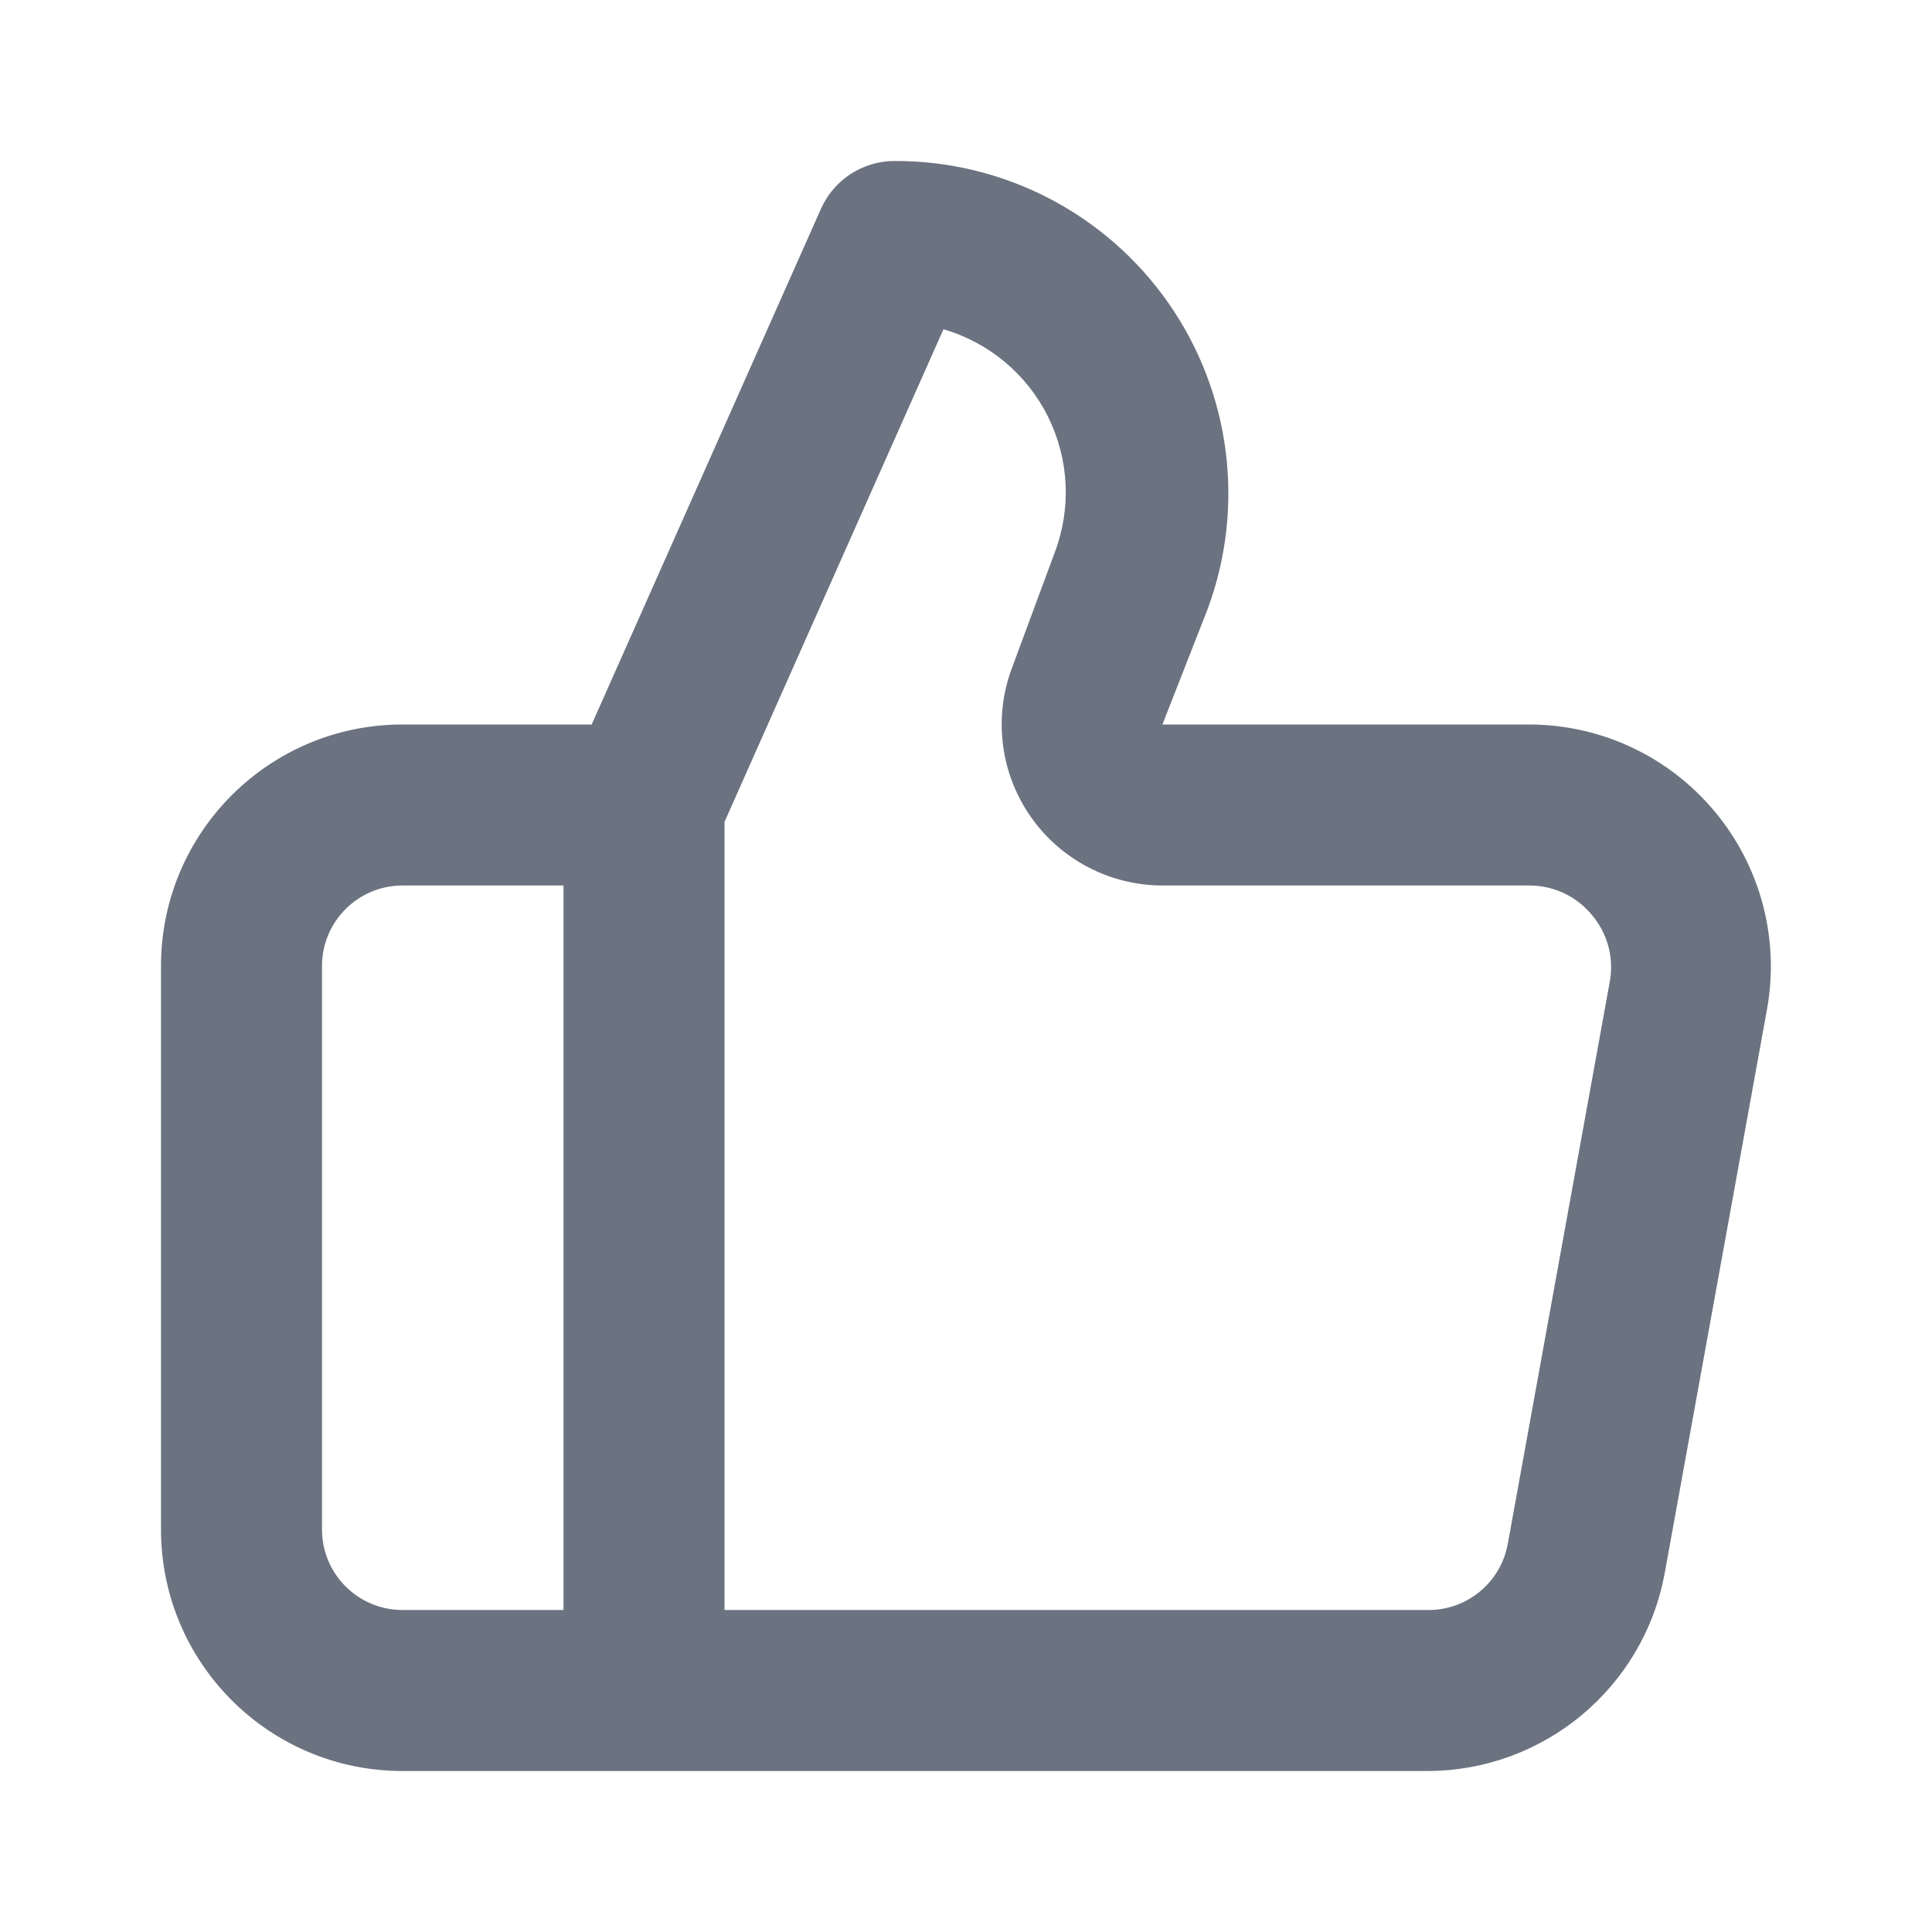
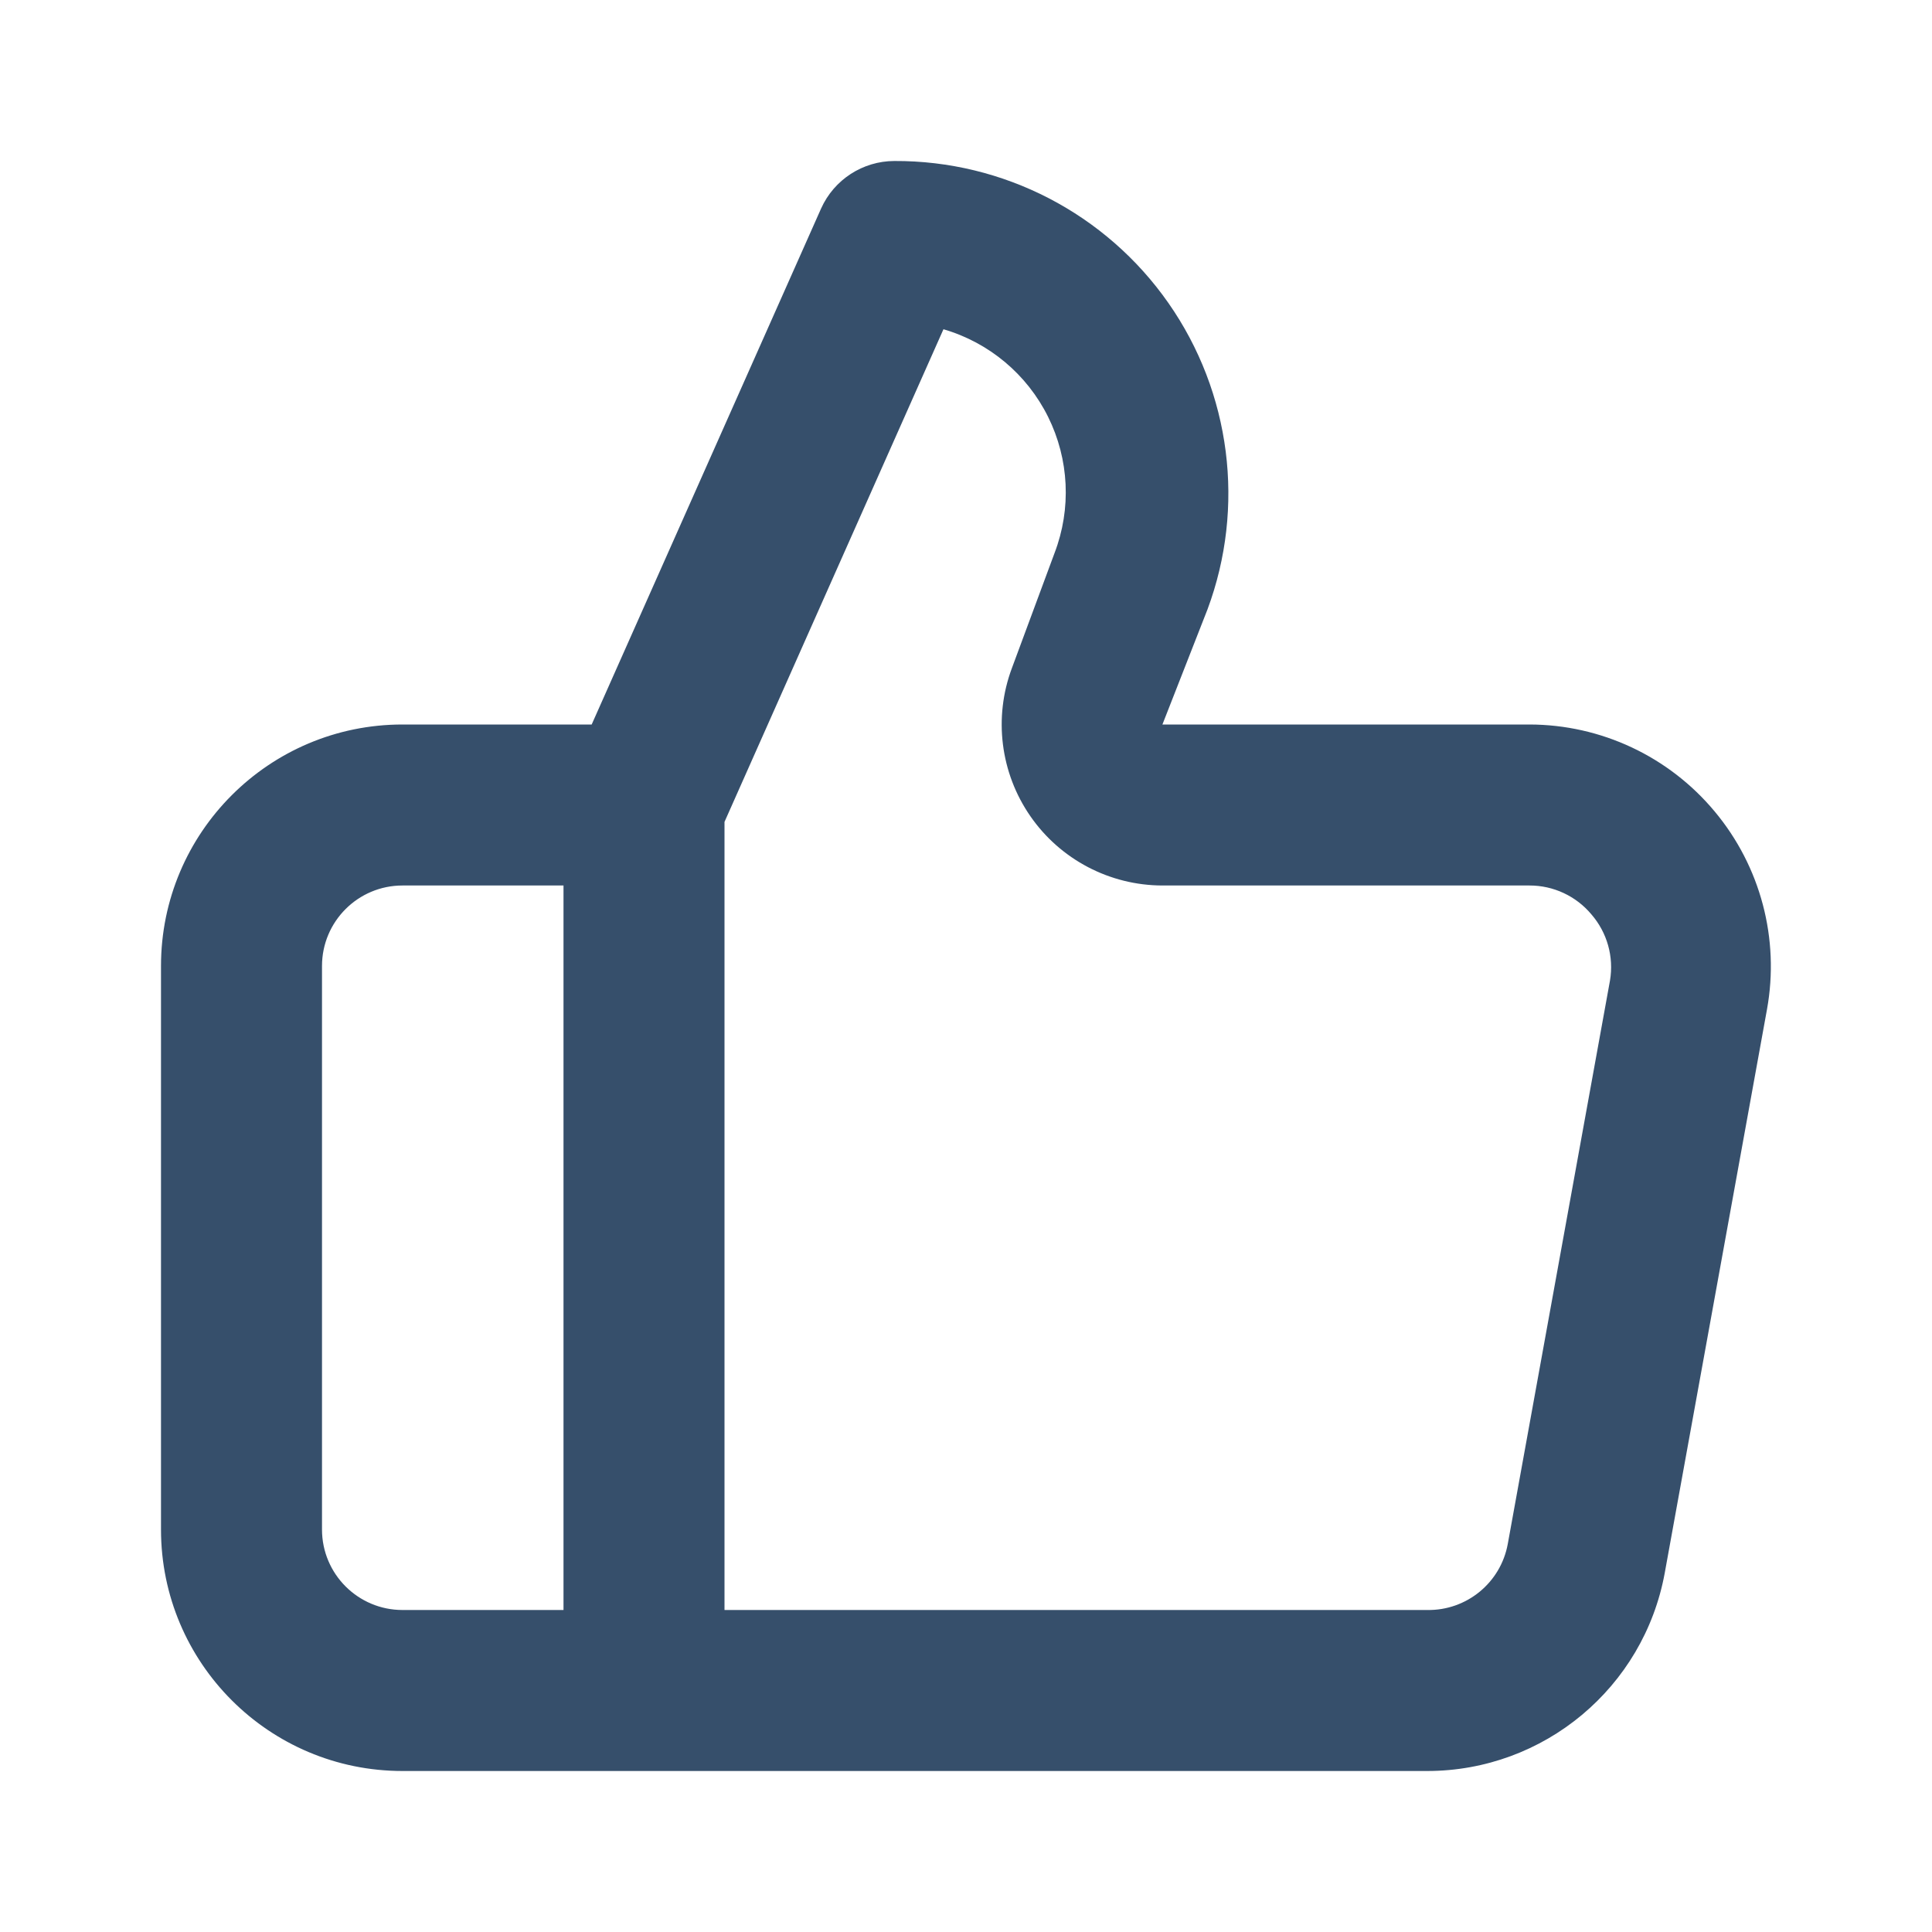
- <svg xmlns="http://www.w3.org/2000/svg" fill="#6b7280" viewBox="0 0 24 24">
+ <svg xmlns="http://www.w3.org/2000/svg" fill="#364f6b" viewBox="0 0 24 24">
  <path d="M21.3,10.08A3,3,0,0,0,19,9H14.44L15,7.57A4.13,4.13,0,0,0,11.11,2a1,1,0,0,0-.91.59L7.35,9H5a3,3,0,0,0-3,3v7a3,3,0,0,0,3,3H17.73a3,3,0,0,0,2.95-2.46l1.27-7A3,3,0,0,0,21.3,10.08ZM7,20H5a1,1,0,0,1-1-1V12a1,1,0,0,1,1-1H7Zm13-7.82-1.27,7a1,1,0,0,1-1,.82H9V10.21l2.72-6.12A2.11,2.11,0,0,1,13.1,6.87L12.57,8.3A2,2,0,0,0,14.44,11H19a1,1,0,0,1,.77.36A1,1,0,0,1,20,12.18Z" />
</svg>
